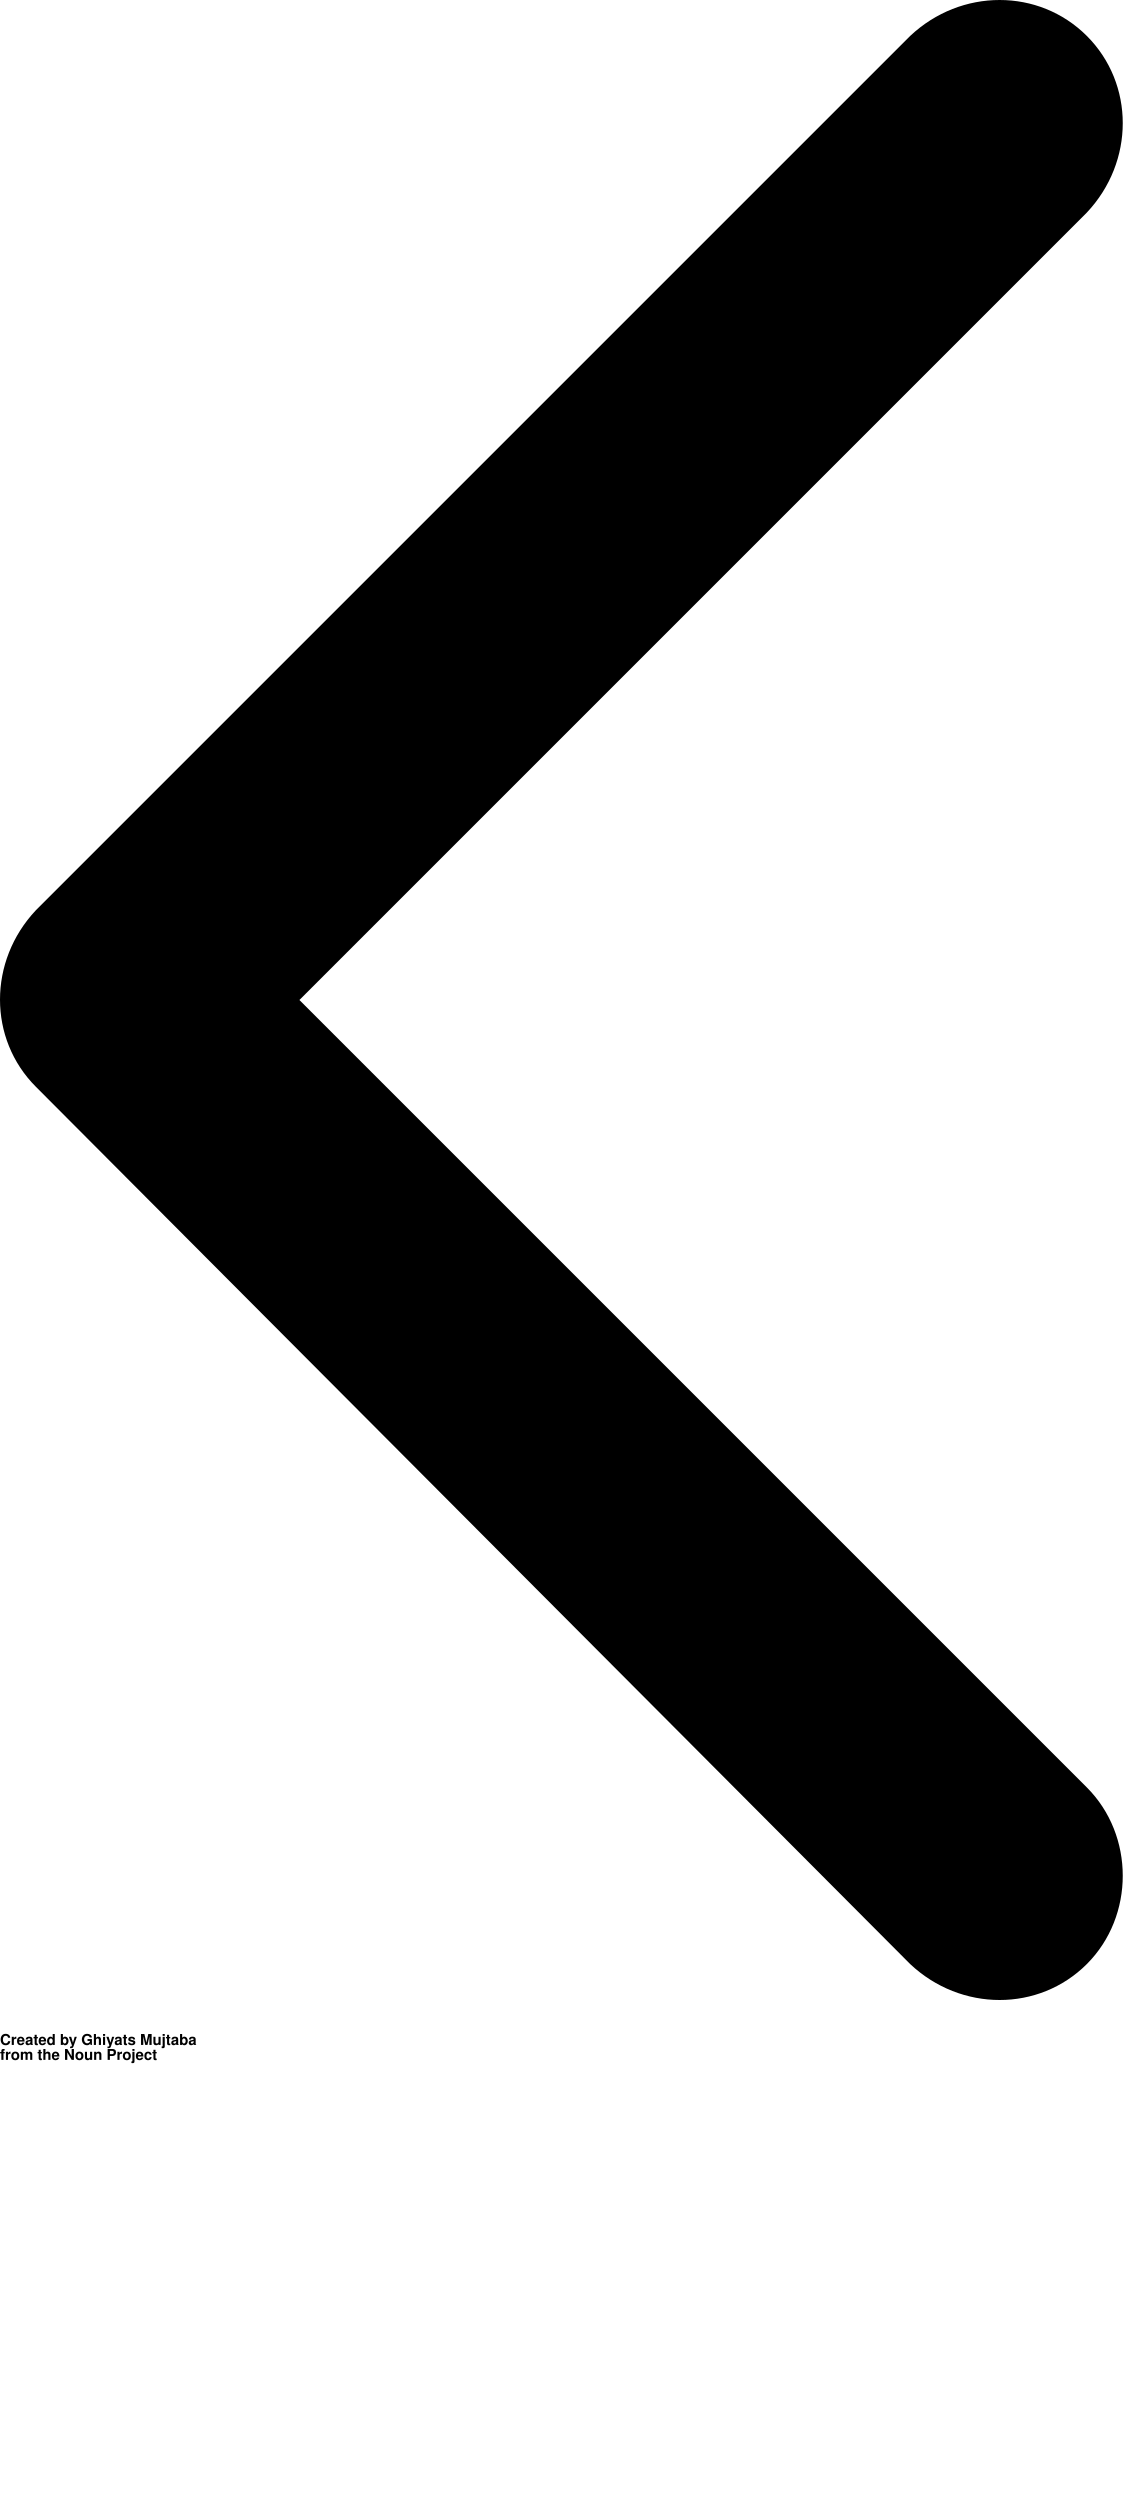
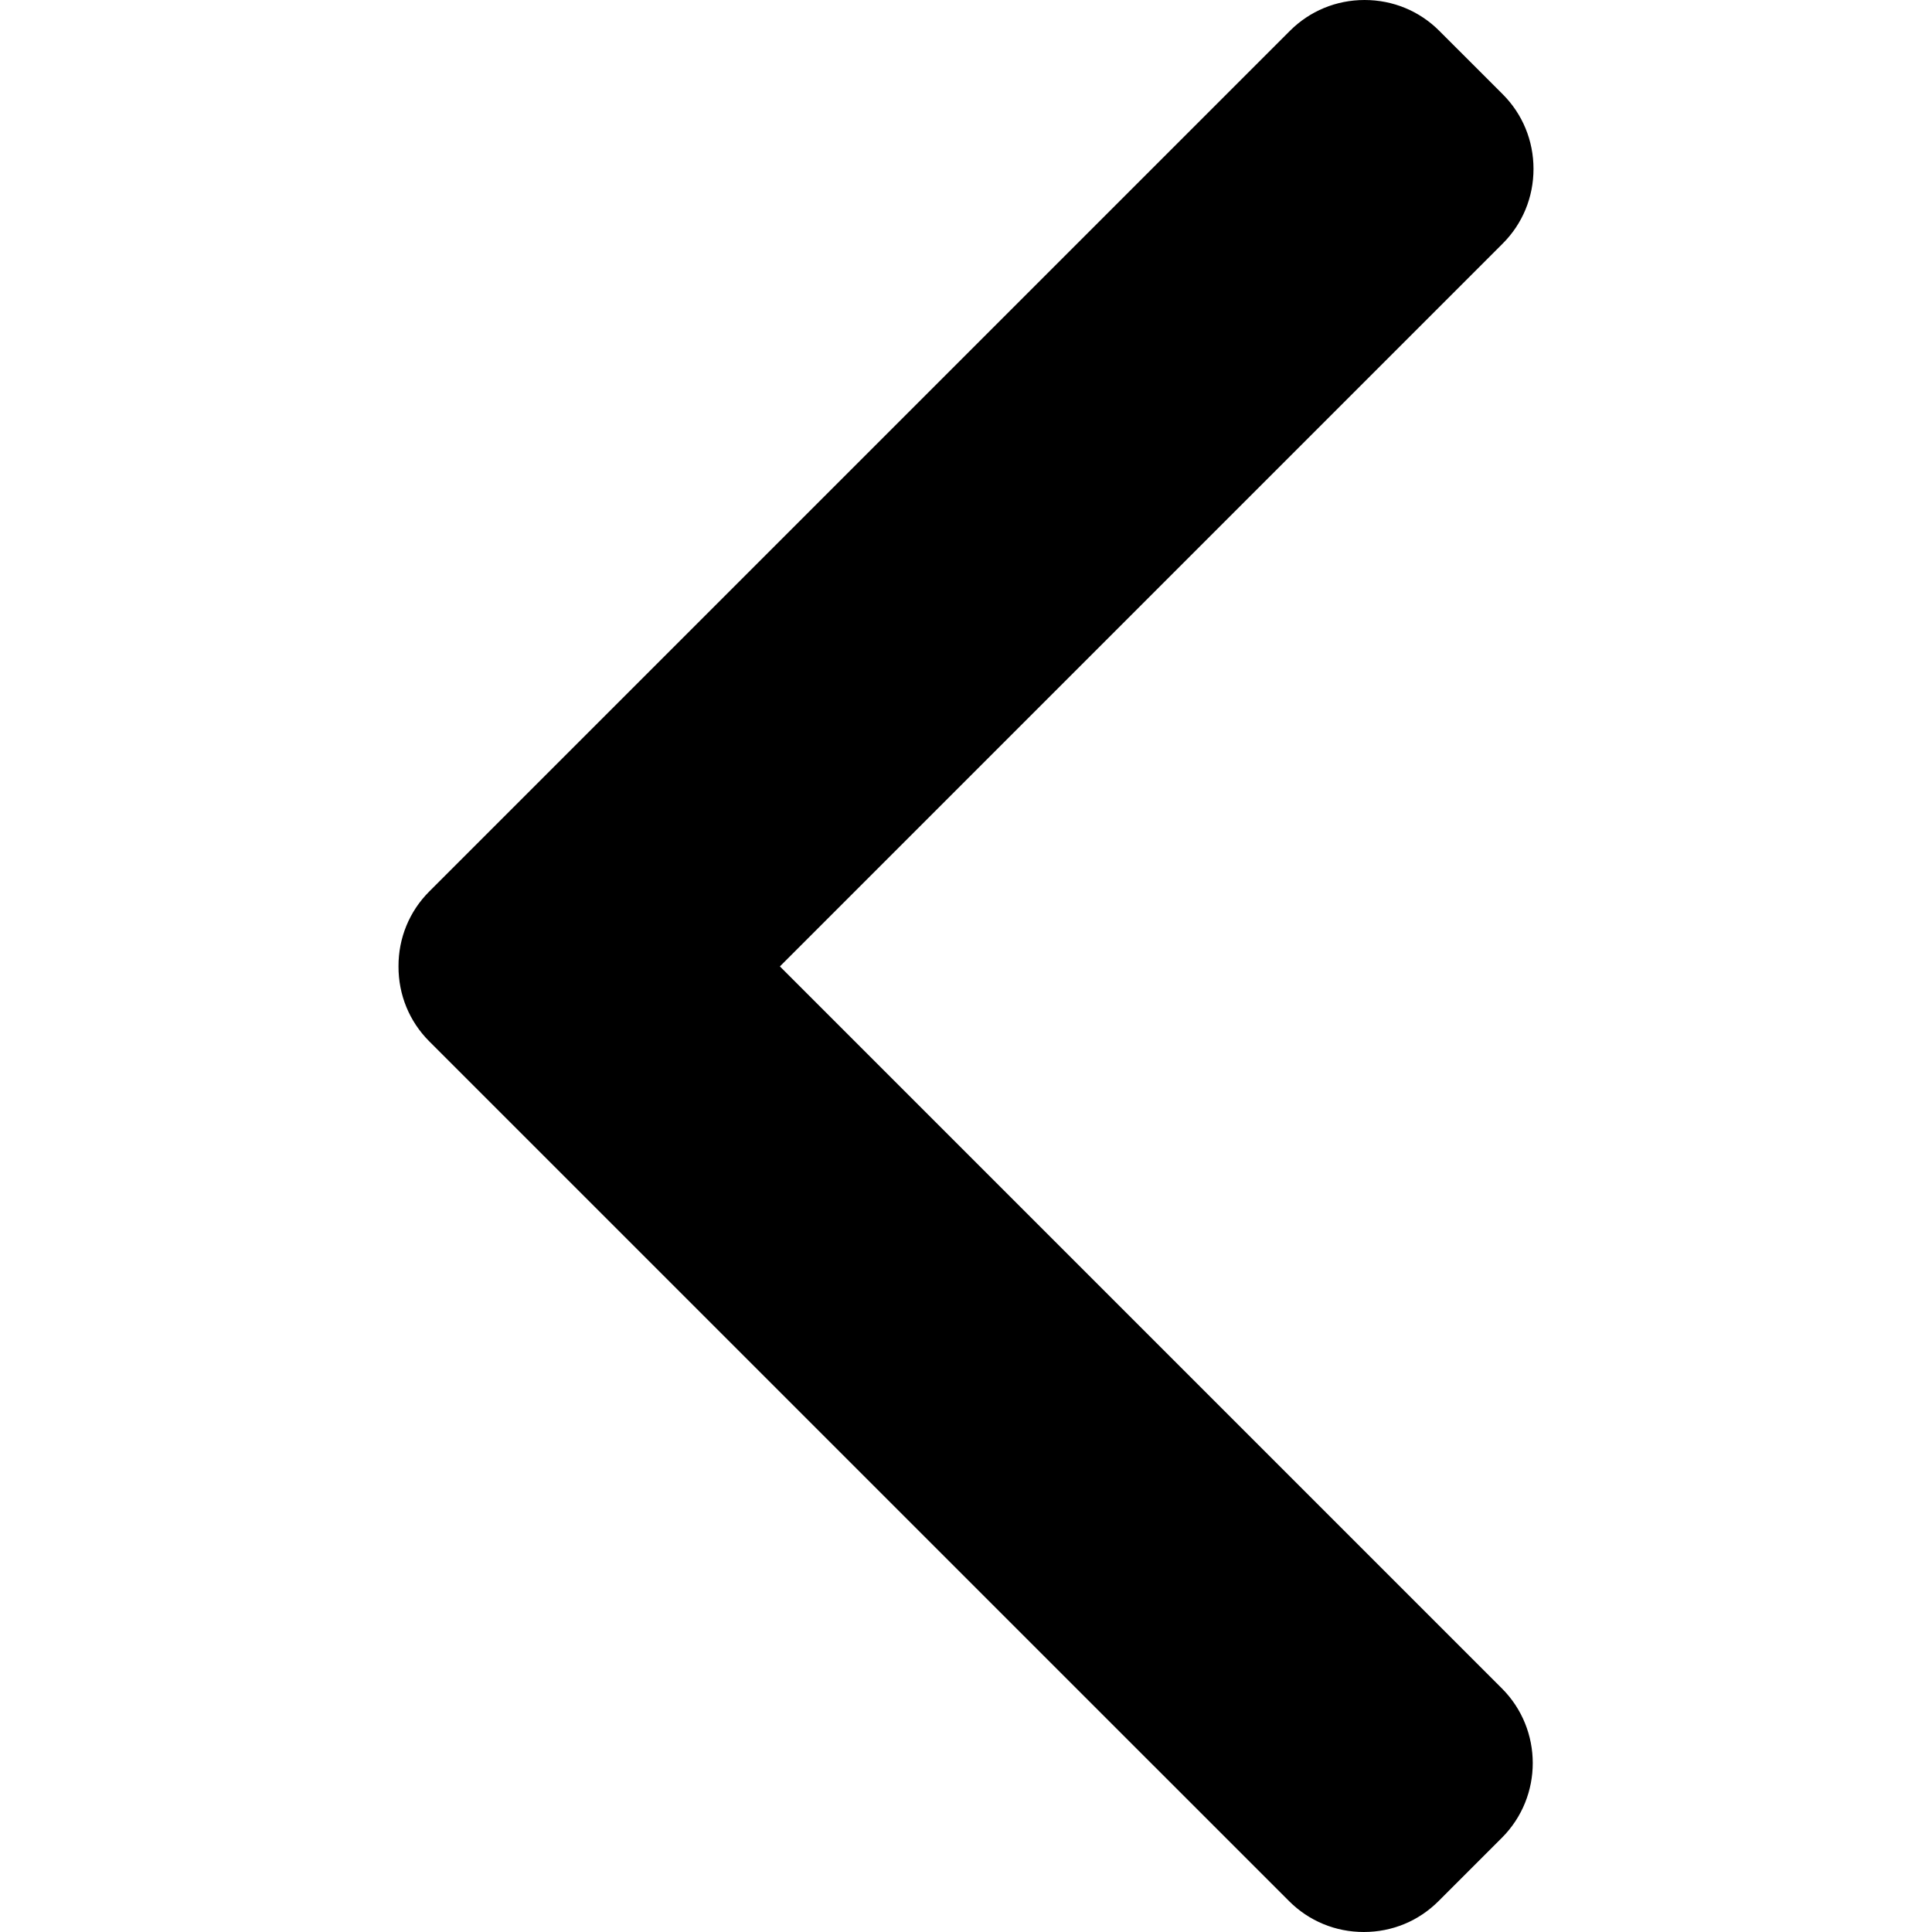
- <svg xmlns="http://www.w3.org/2000/svg" xml:space="preserve" version="1.1" style="shape-rendering:geometricPrecision;text-rendering:geometricPrecision;image-rendering:optimizeQuality;" viewBox="0 0 375 835" x="0px" y="0px" fill-rule="evenodd" clip-rule="evenodd">
-   <defs>
-     <style type="text/css">
-    
-     .fil0 {fill:black}
-    
-   </style>
-   </defs>
+ <svg xmlns="http://www.w3.org/2000/svg" version="1.1" id="Layer_1" x="0px" y="0px" viewBox="0 0 492 492" style="enable-background:new 0 0 492 492;" xml:space="preserve">
  <g>
-     <path class="fil0" d="M12 304l292 -292c17,-16 43,-16 59,0 16,16 16,42 0,59l-263 263 263 263c16,16 16,43 0,59 -16,16 -42,16 -59,0l-292 -293c-16,-16 -16,-42 0,-59z" />
+     <g>
+       <path d="M198.608,246.104L382.664,62.04c5.068-5.056,7.856-11.816,7.856-19.024c0-7.212-2.788-13.968-7.856-19.032l-16.128-16.12    C361.476,2.792,354.712,0,347.504,0s-13.964,2.792-19.028,7.864L109.328,227.008c-5.084,5.08-7.868,11.868-7.848,19.084    c-0.02,7.248,2.76,14.028,7.848,19.112l218.944,218.932c5.064,5.072,11.82,7.864,19.032,7.864c7.208,0,13.964-2.792,19.032-7.864    l16.124-16.12c10.492-10.492,10.492-27.572,0-38.06L198.608,246.104z" />
+     </g>
  </g>
-   <text x="0" y="683" fill="#000000" font-size="5px" font-weight="bold" font-family="'Helvetica Neue', Helvetica, Arial-Unicode, Arial, Sans-serif">Created by Ghiyats Mujtaba</text>
-   <text x="0" y="688" fill="#000000" font-size="5px" font-weight="bold" font-family="'Helvetica Neue', Helvetica, Arial-Unicode, Arial, Sans-serif">from the Noun Project</text>
+   <g>
+ </g>
+   <g>
+ </g>
+   <g>
+ </g>
+   <g>
+ </g>
+   <g>
+ </g>
+   <g>
+ </g>
+   <g>
+ </g>
+   <g>
+ </g>
+   <g>
+ </g>
+   <g>
+ </g>
+   <g>
+ </g>
+   <g>
+ </g>
+   <g>
+ </g>
+   <g>
+ </g>
+   <g>
+ </g>
</svg>
